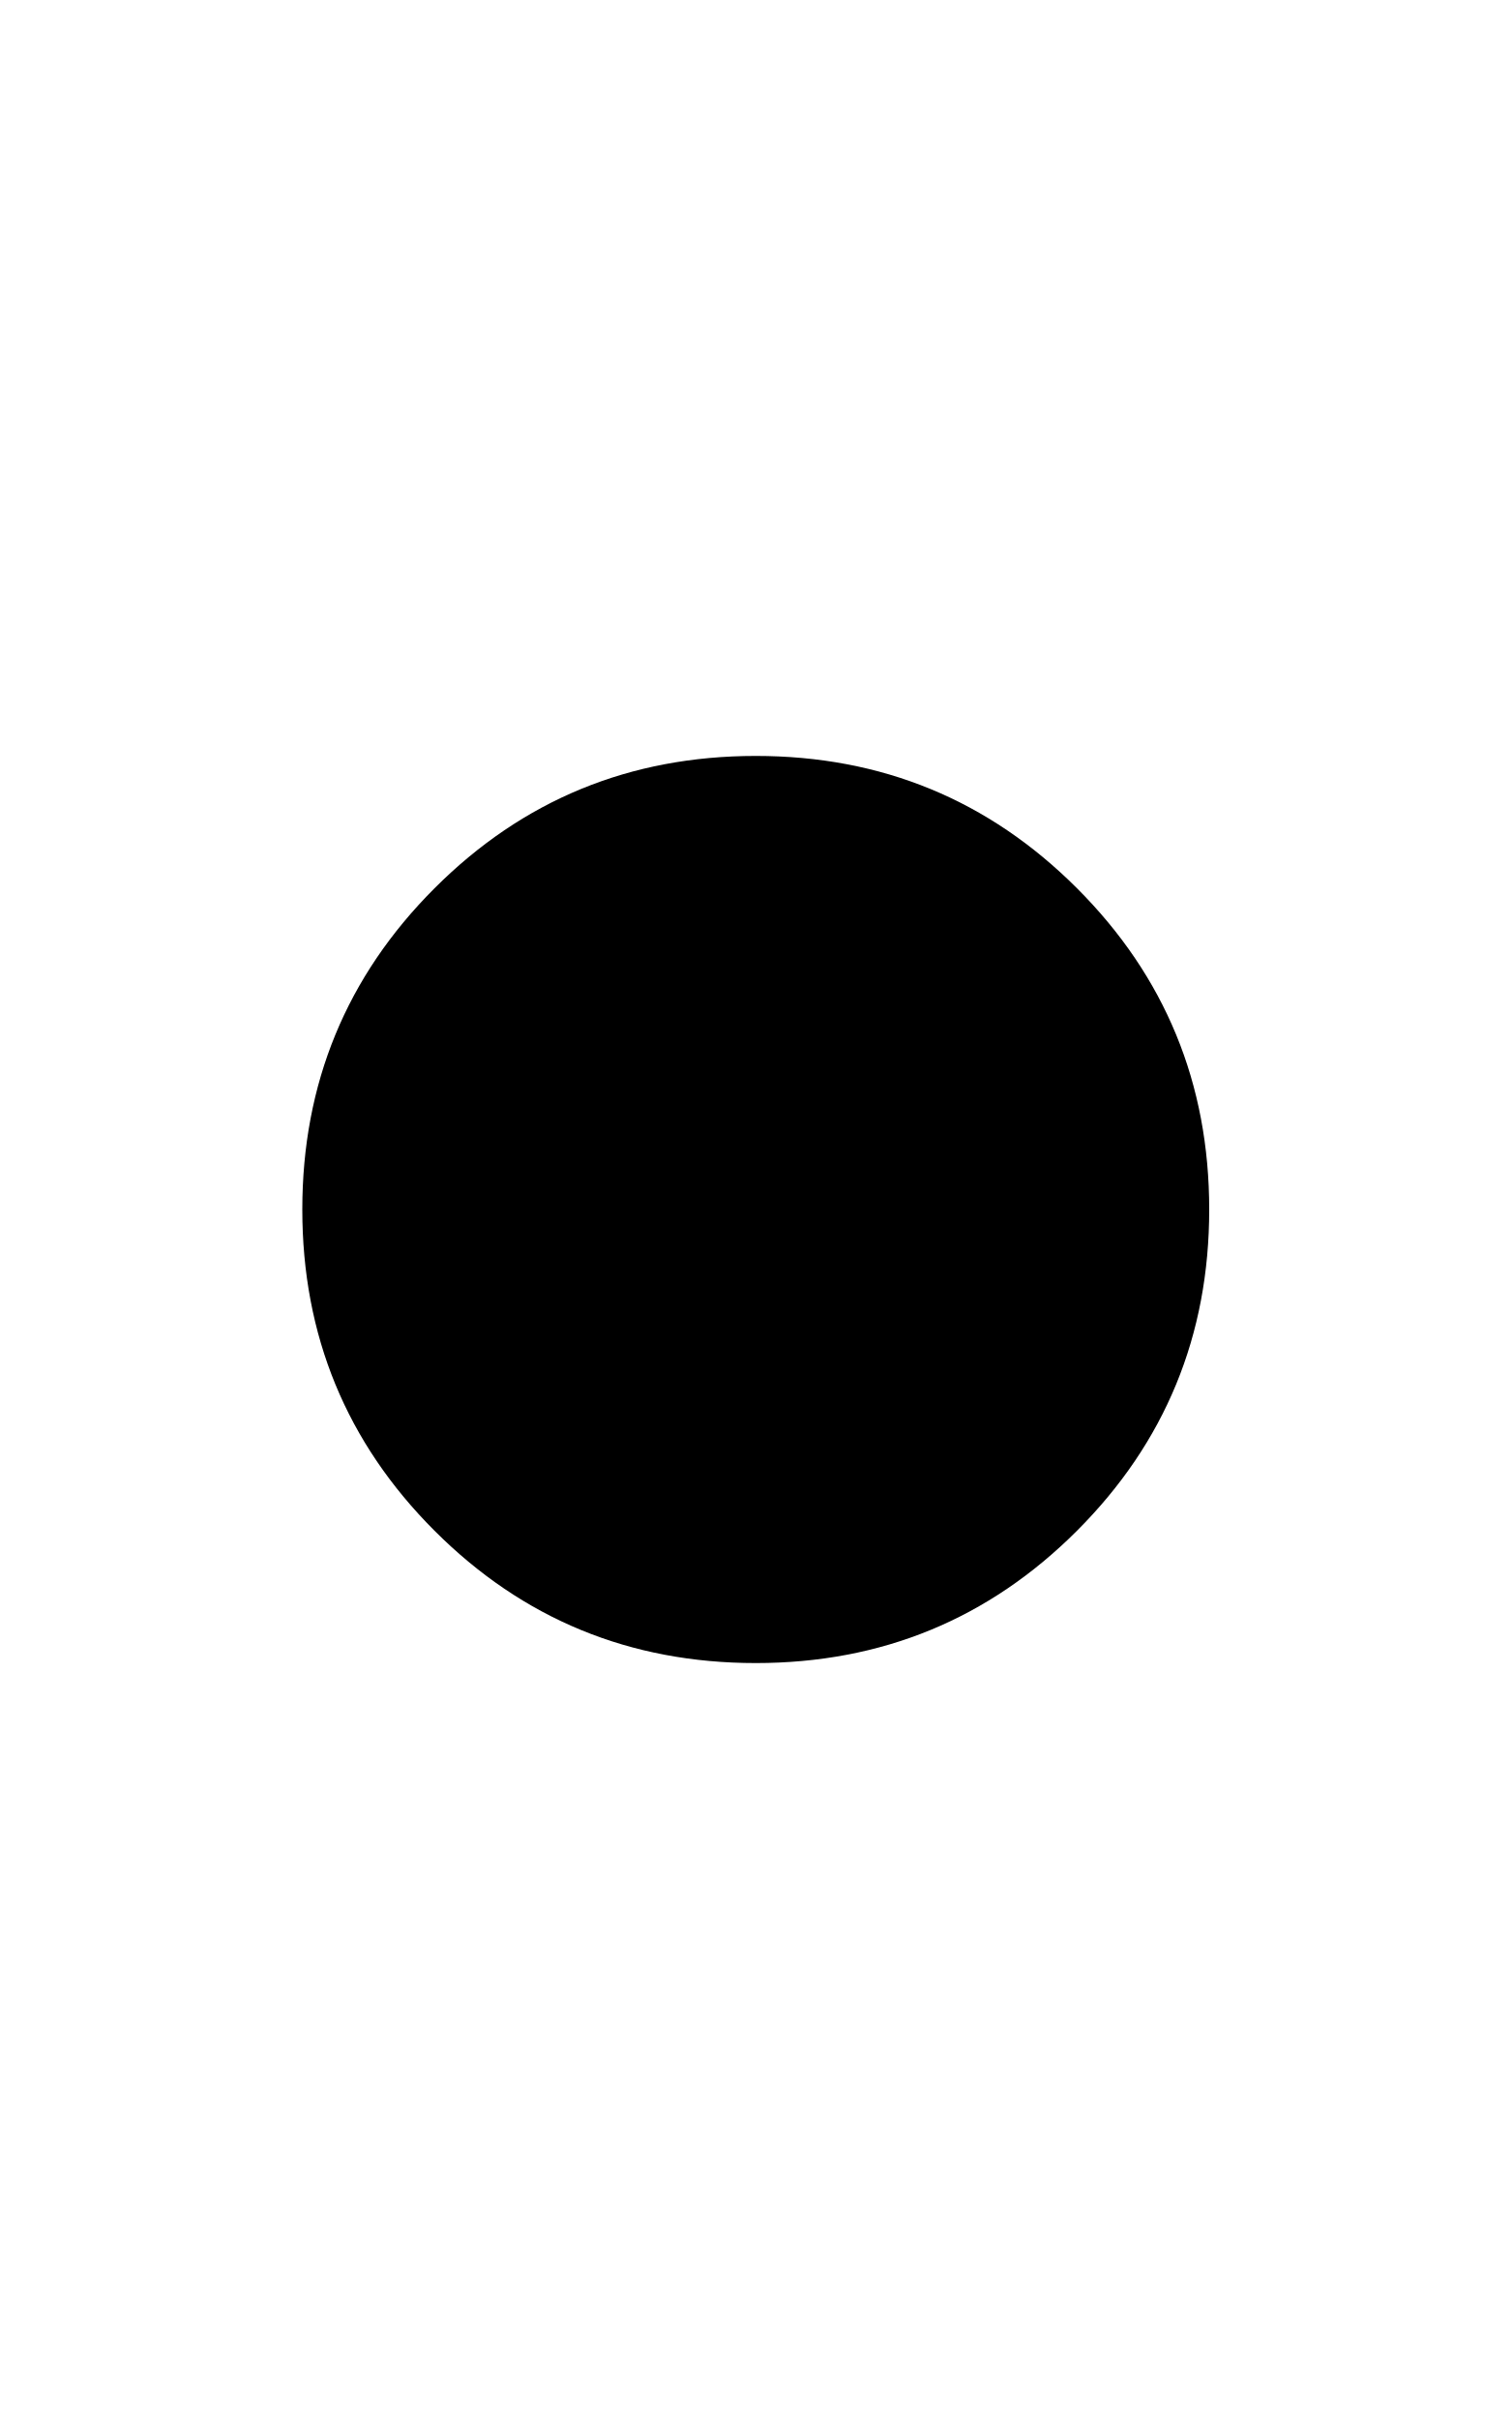
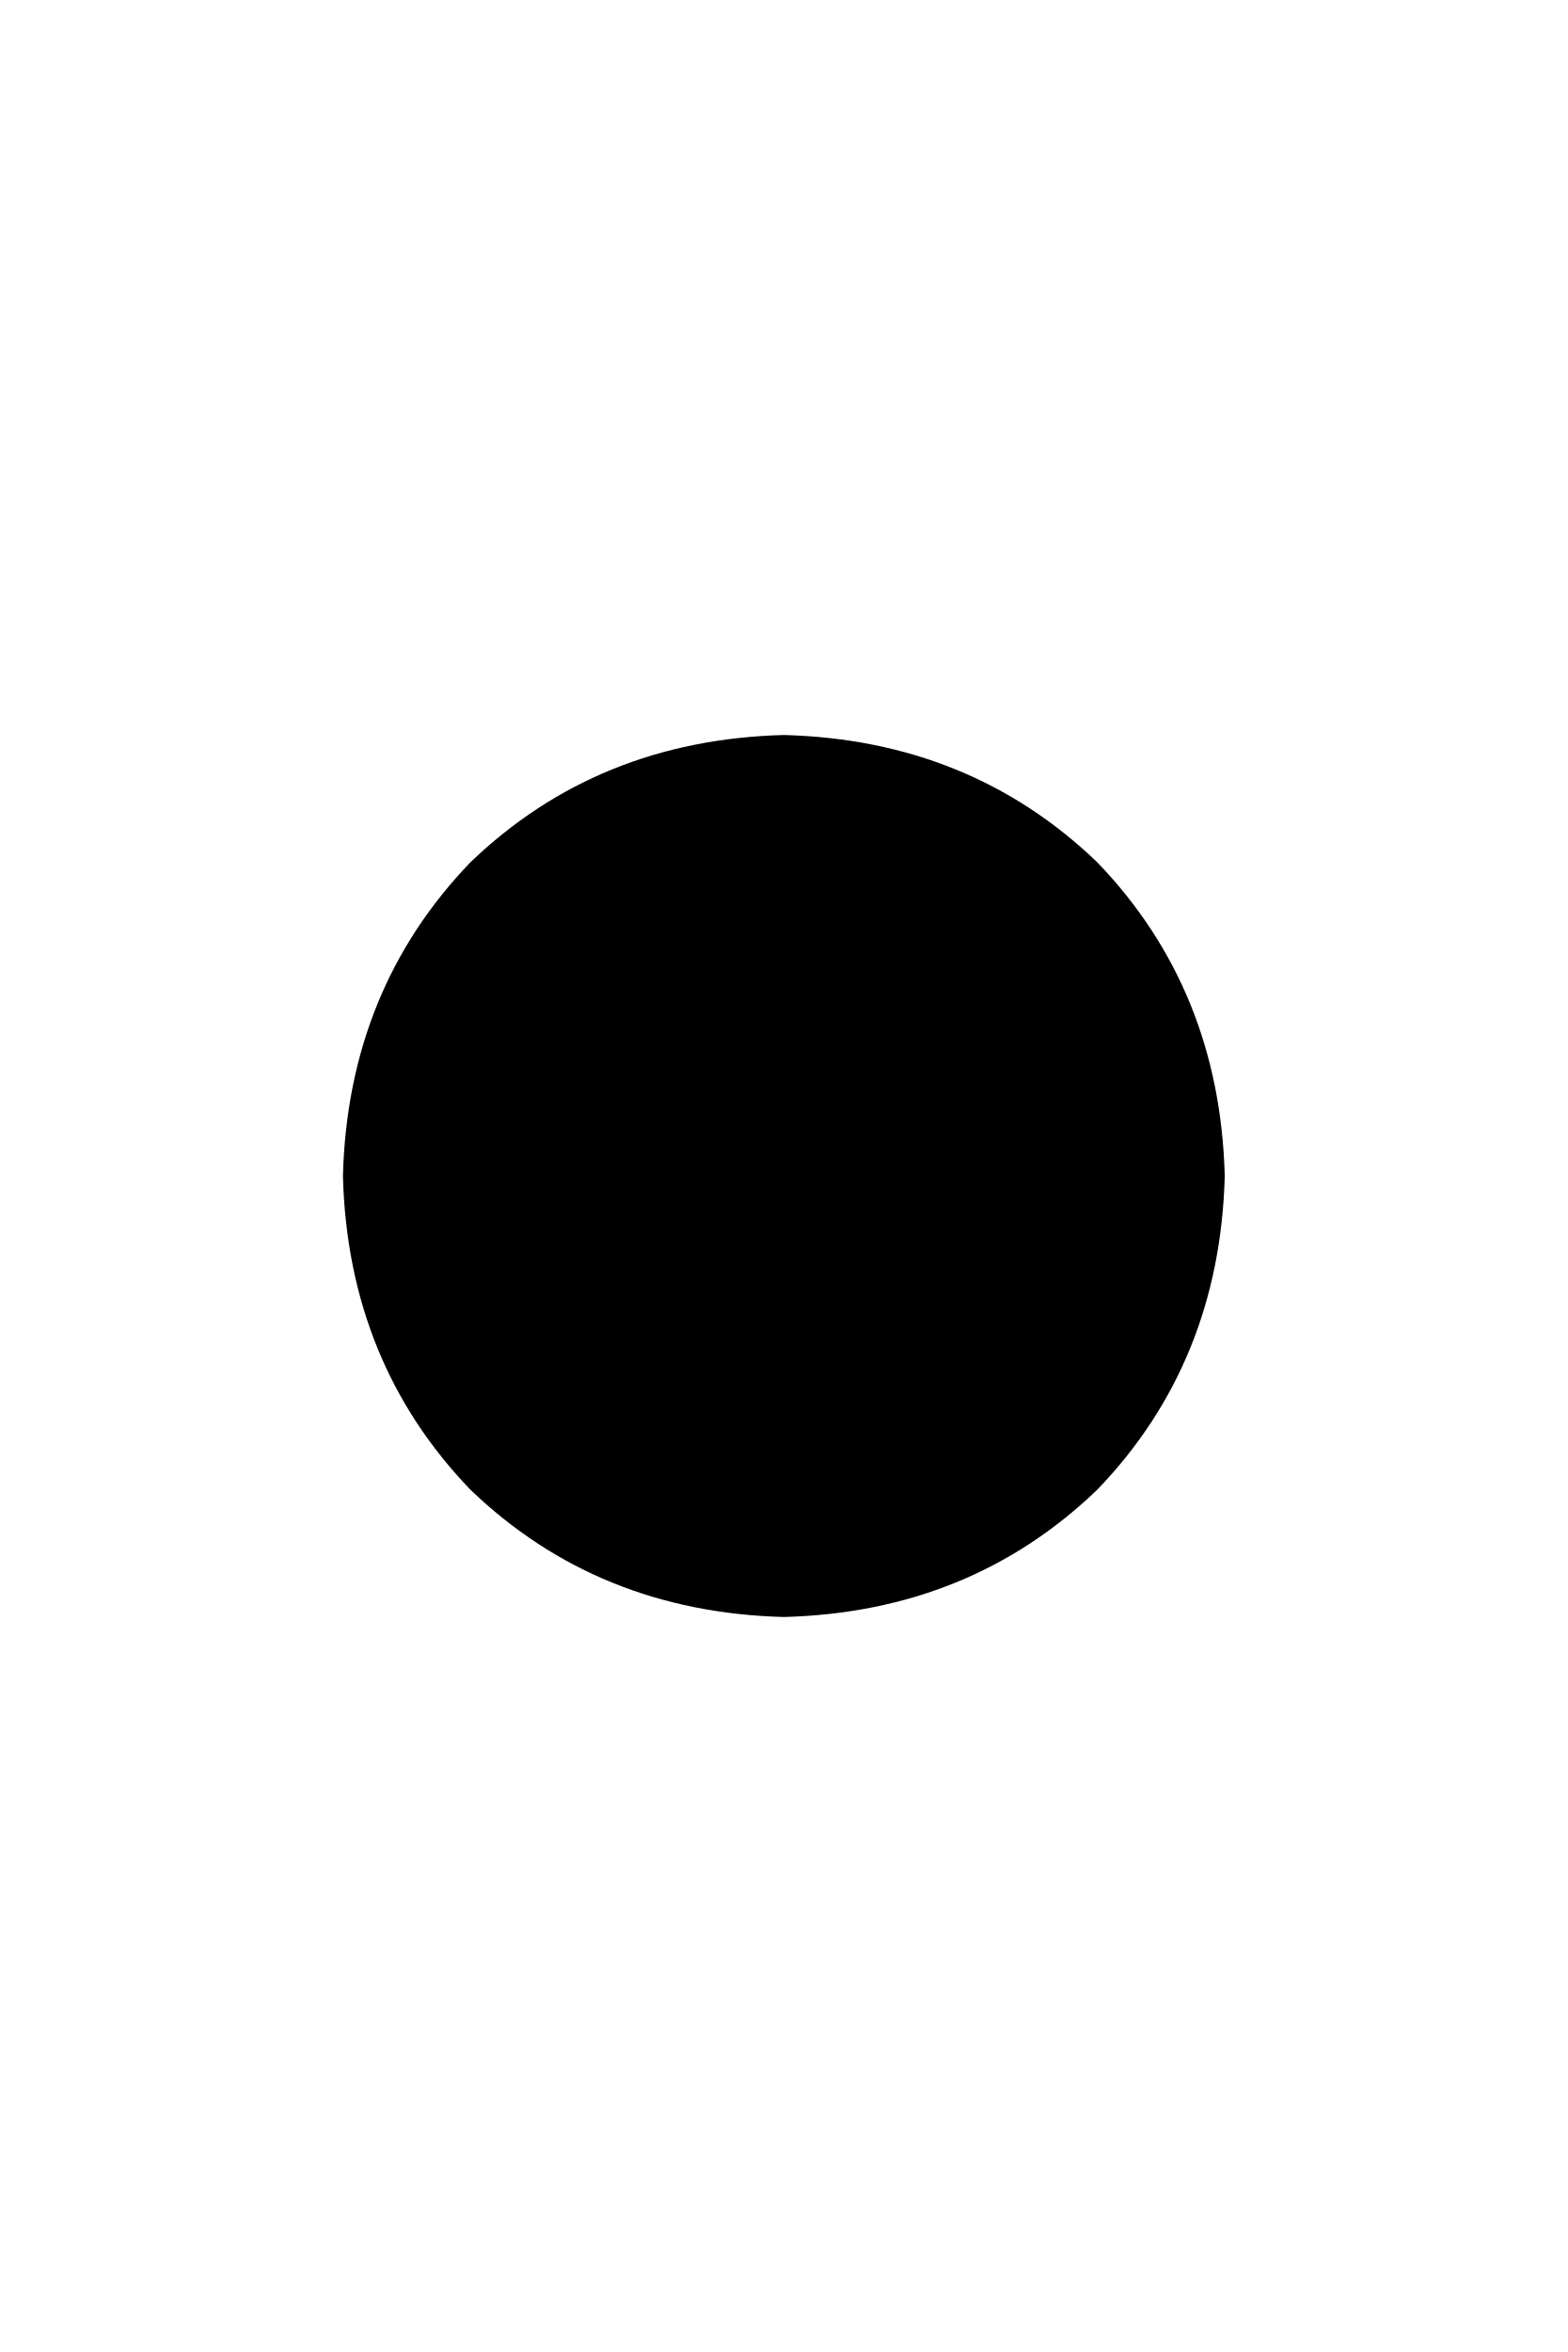
- <svg xmlns="http://www.w3.org/2000/svg" viewBox="0 0 320 512" fill="currentColor">
-   <path d="M160 352Q120 352 92 324 64 296 64 256 64 216 92 188 120 160 160 160 200 160 228 188 256 216 256 256 256 296 228 324 200 352 160 352Z" />
+ <svg xmlns="http://www.w3.org/2000/svg" viewBox="0 0 320 480" fill="currentColor">
+   <path d="M160 330q38-1 64-26 25-26 26-64-1-38-26-64-26-25-64-26-38 1-64 26-25 26-26 64 1 38 26 64 26 25 64 26l0 0z" />
</svg>
